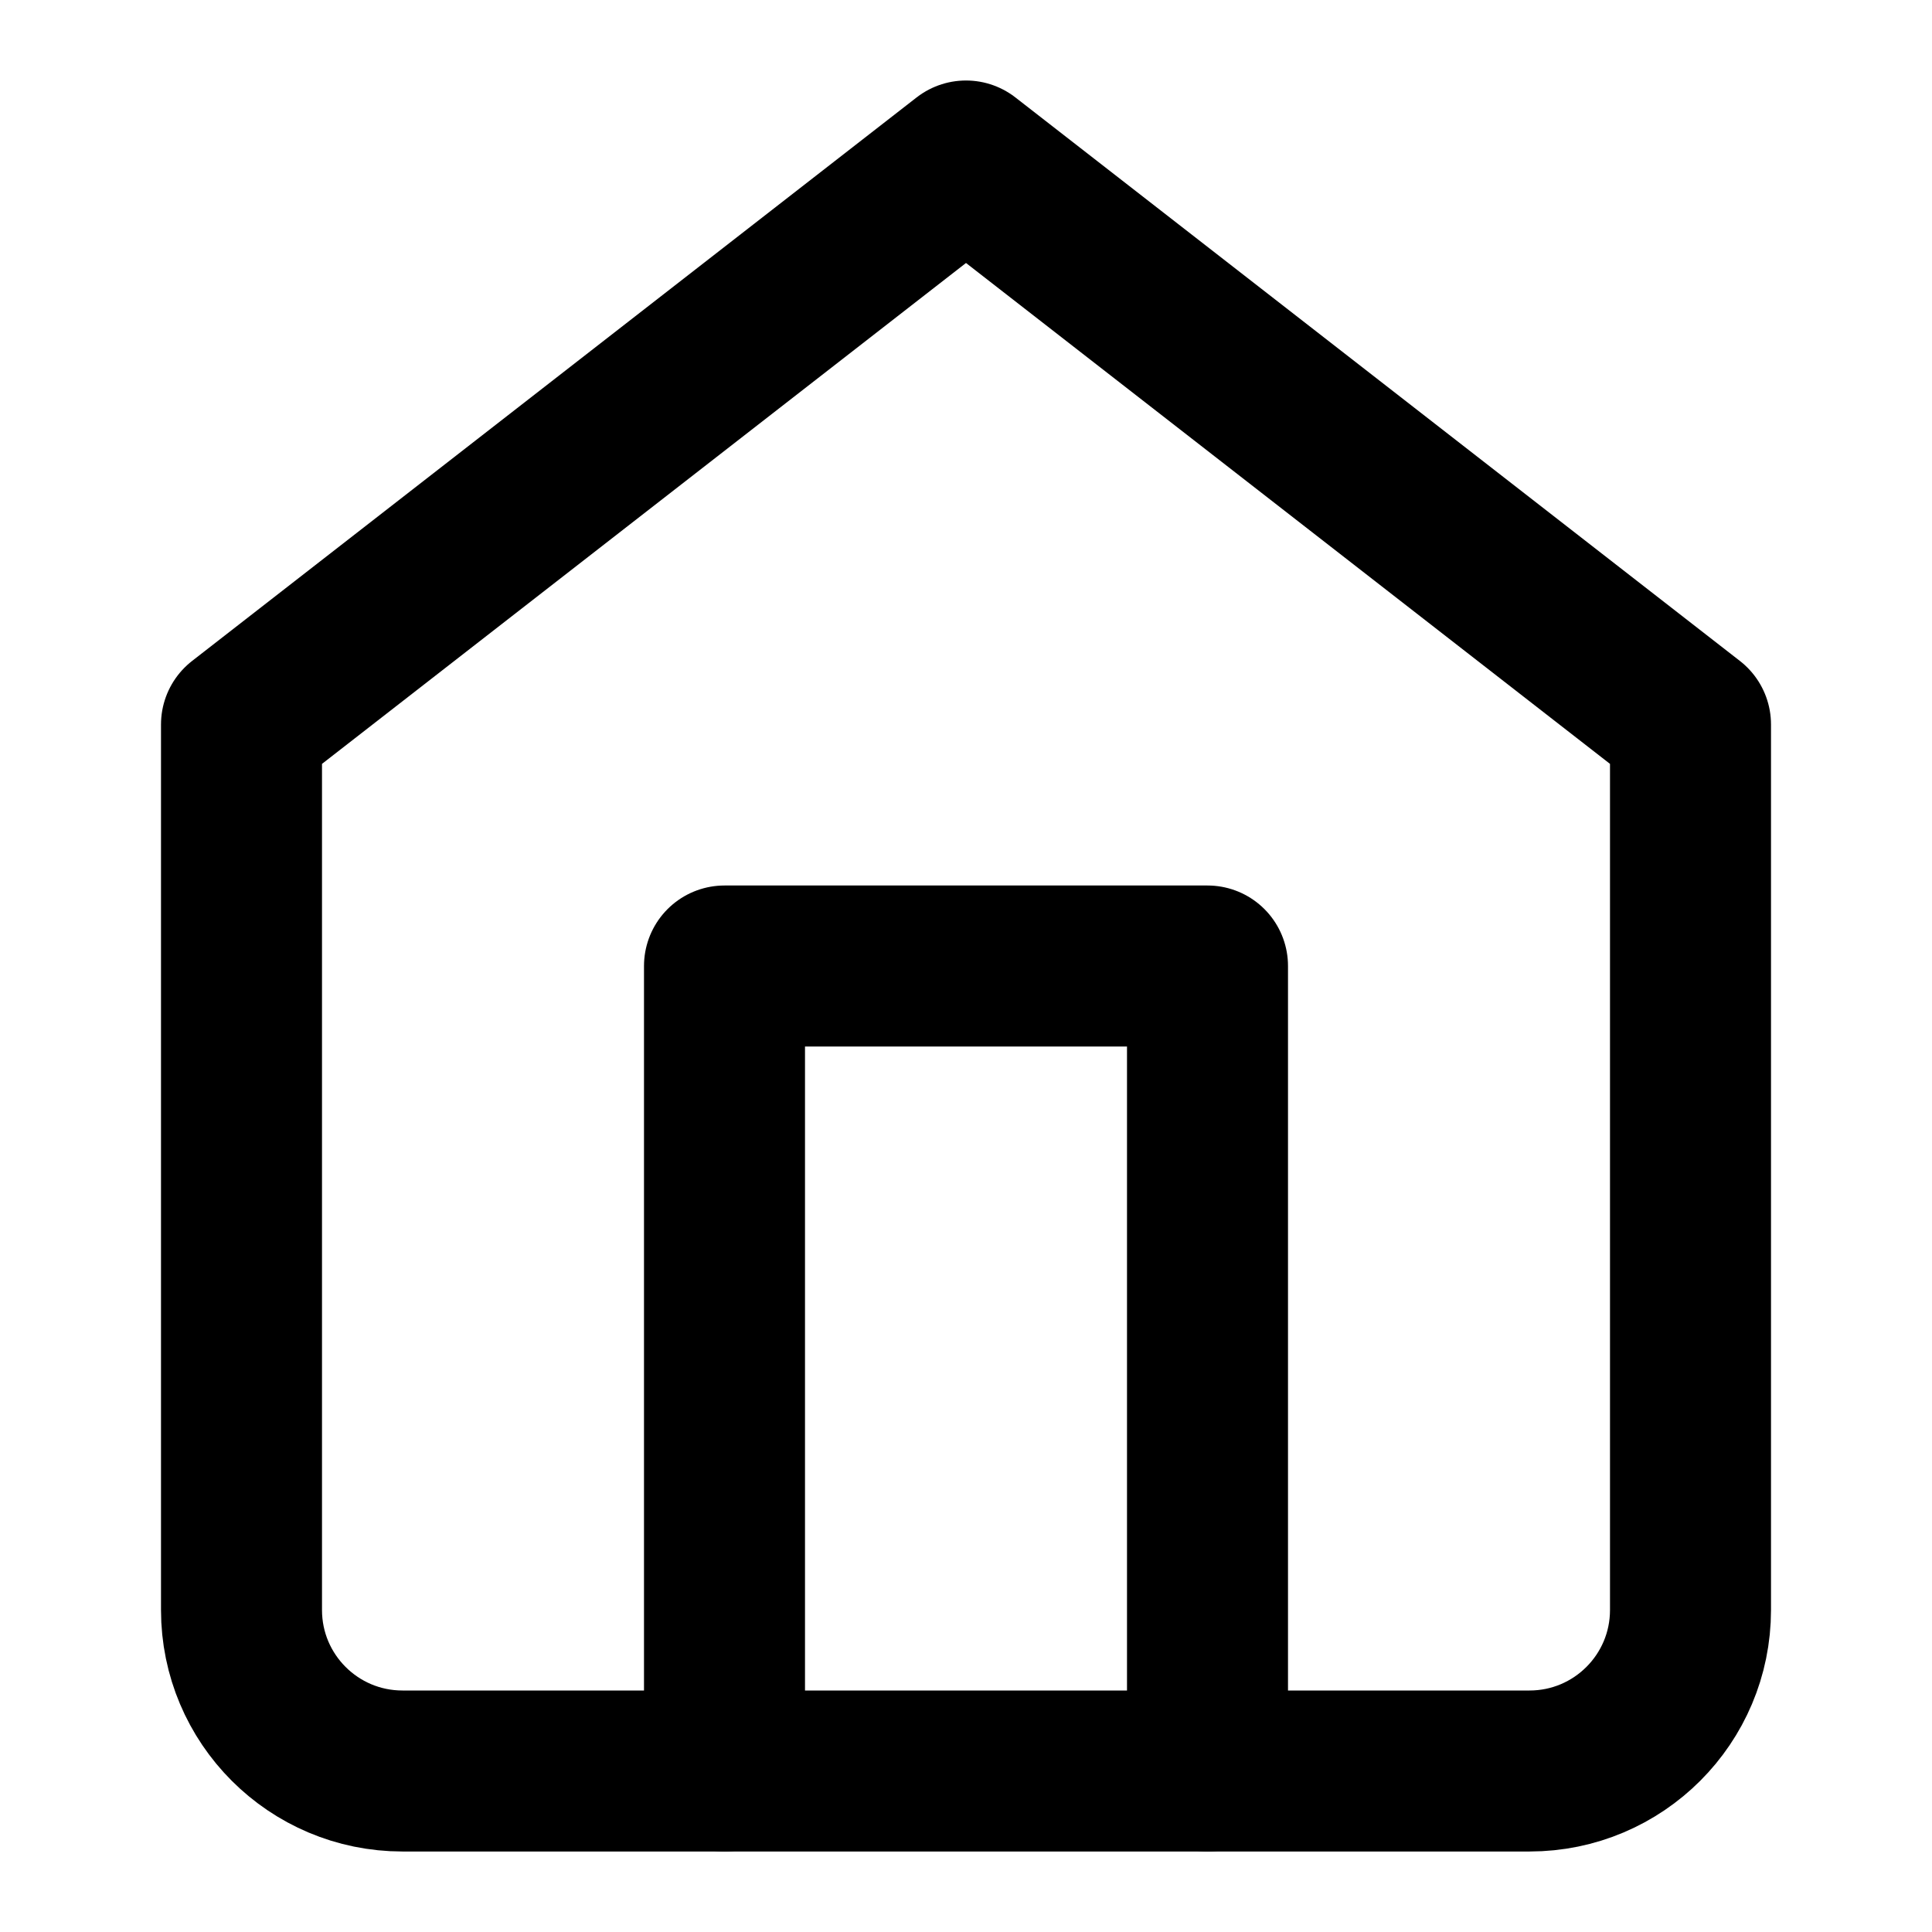
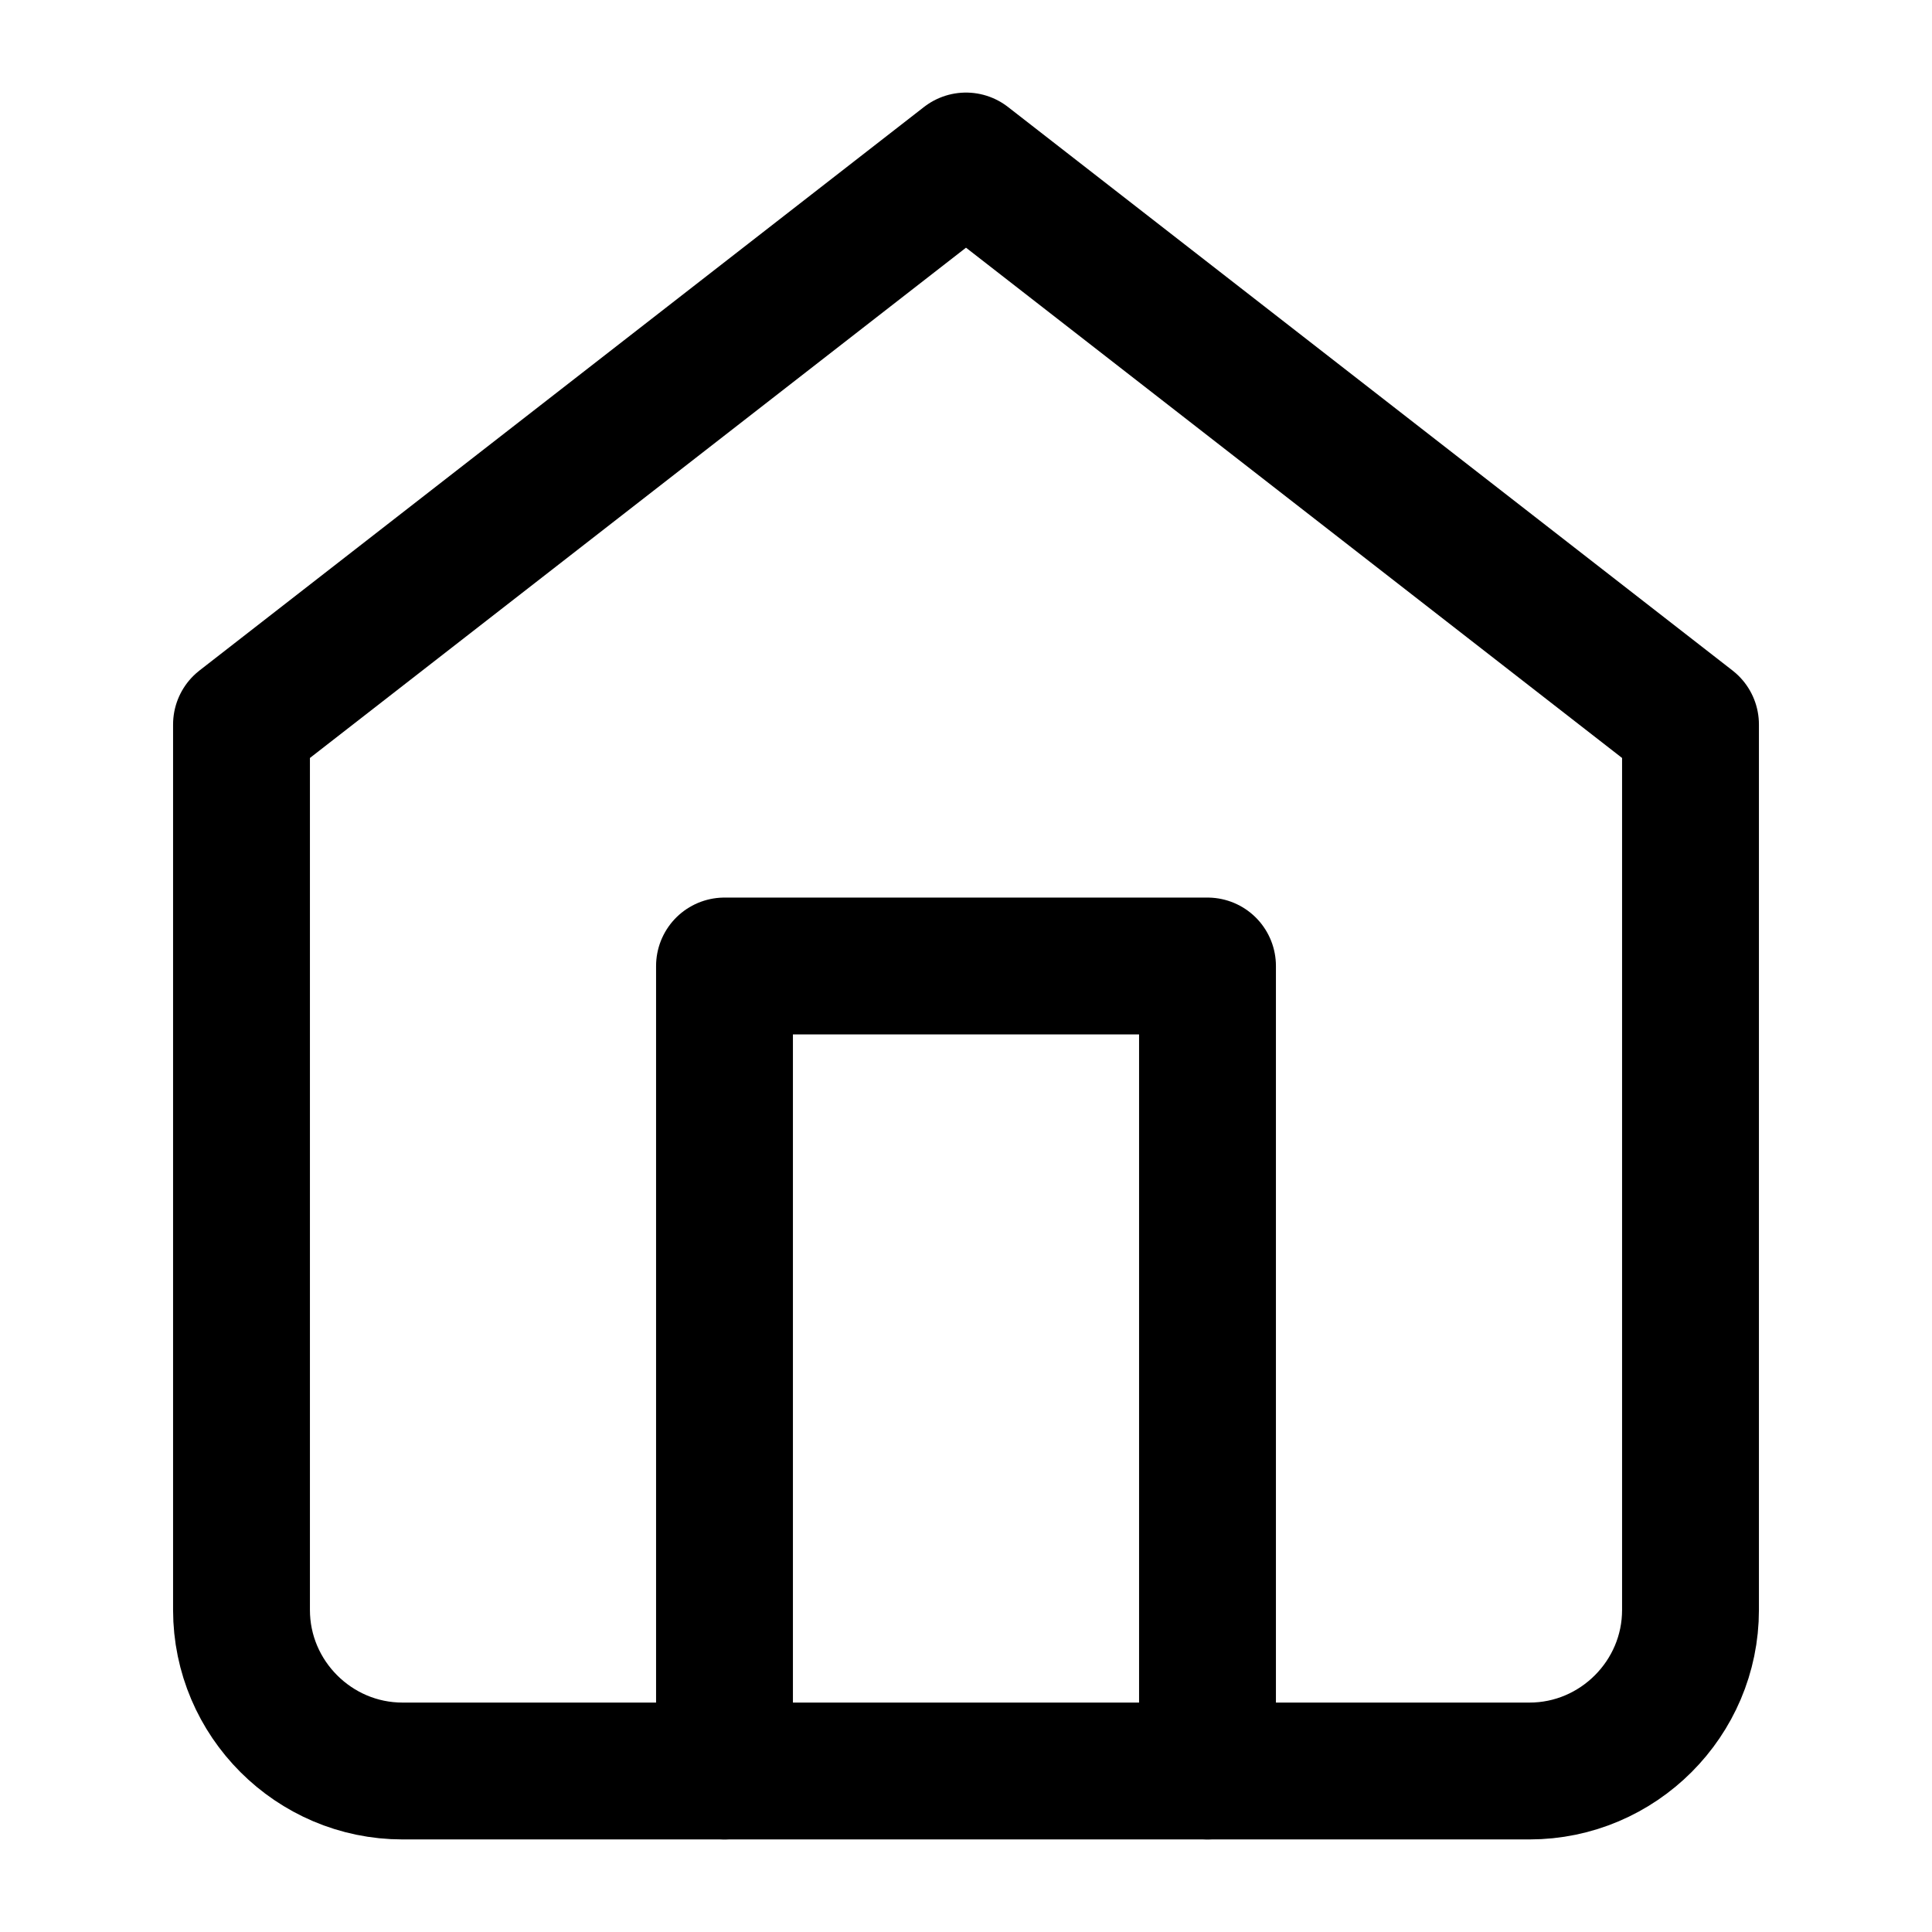
- <svg xmlns="http://www.w3.org/2000/svg" width="24" height="24" viewBox="0 0 24 24" fill="none" stroke="currentColor" stroke-width="2" stroke-linecap="round" stroke-linejoin="round" class="feather feather-home">
-   <path d="M3 9l9-7 9 7v11a2 2 0 0 1-2 2H5a2 2 0 0 1-2-2z" />
-   <polyline points="9 22 9 12 15 12 15 22" />
+ <svg xmlns="http://www.w3.org/2000/svg" version="1.1" id="Layer_1" x="0px" y="0px" viewBox="0 0 24 24" style="enable-background:new 0 0 24 24;" xml:space="preserve">
+   <style type="text/css">
+ 	.st0{fill:none;stroke:#000000;stroke-width:1.7;stroke-linecap:round;stroke-linejoin:round;}
+ </style>
+   <path class="st0" d="M3,9l9-7l9,7v11c0,1.1-0.9,2-2,2H5c-1.1,0-2-0.9-2-2V9z" />
+   <polyline class="st0" points="9,22 9,12 15,12 15,22 " />
</svg>
